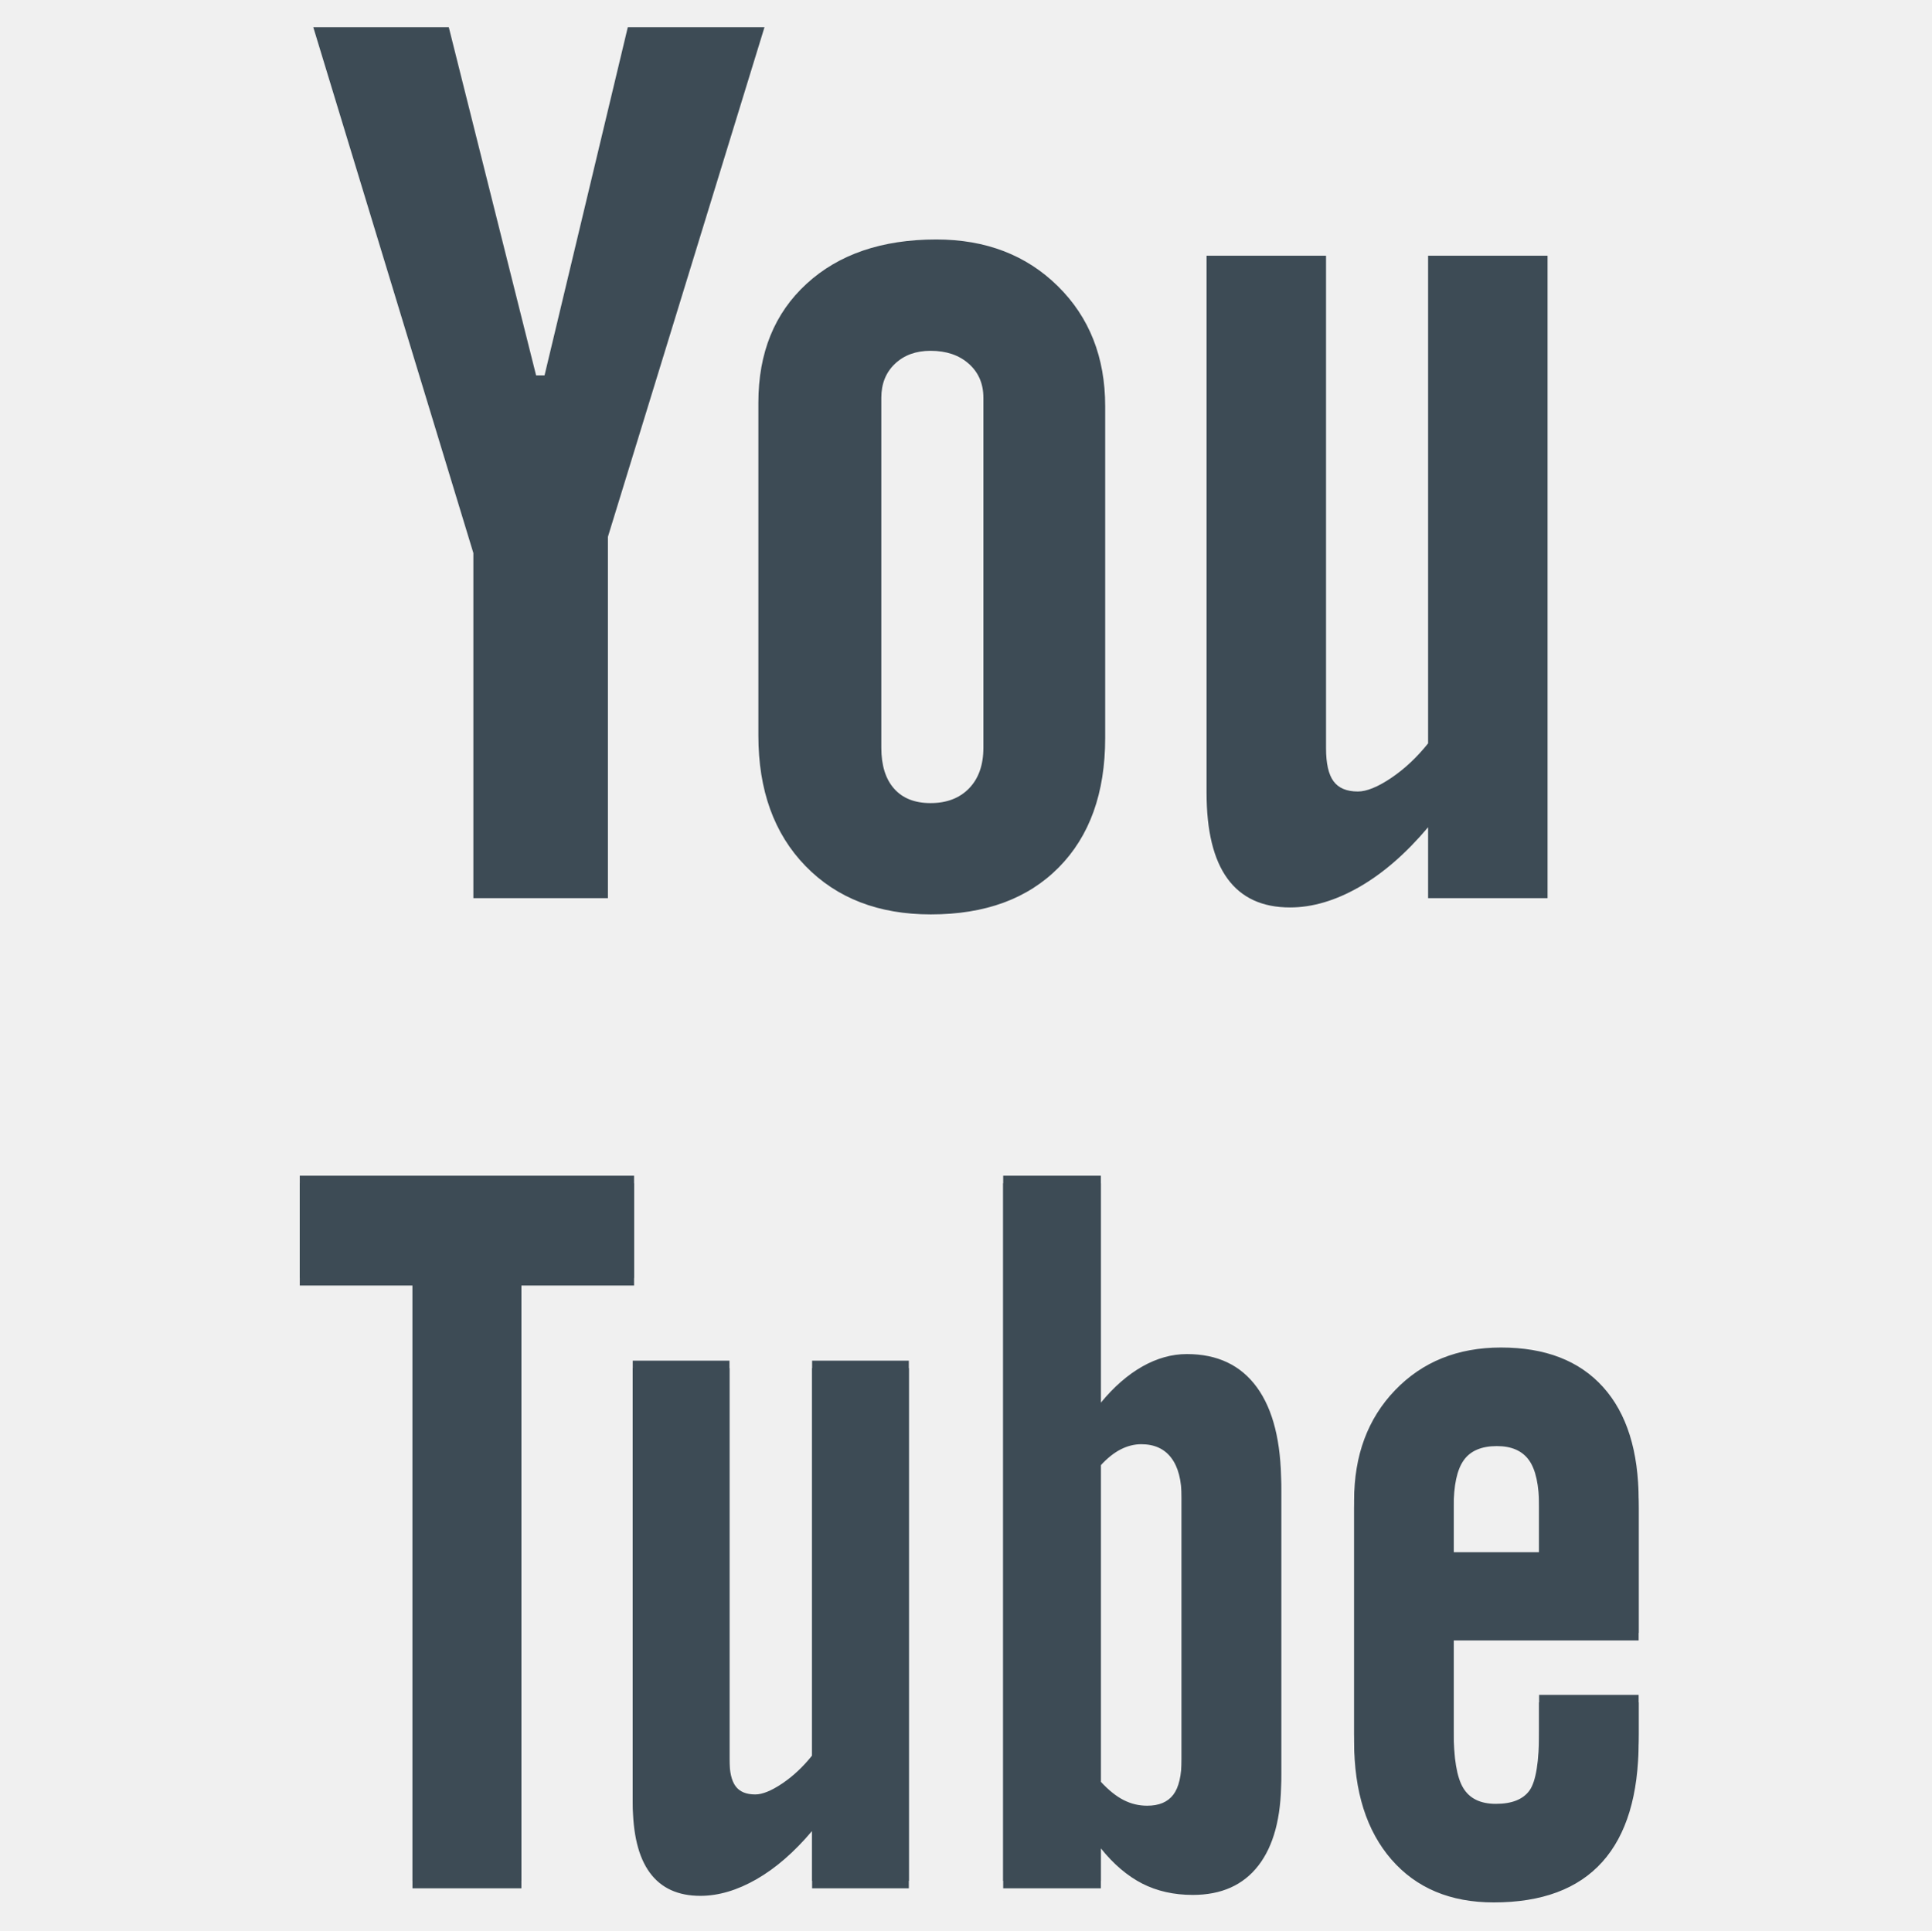
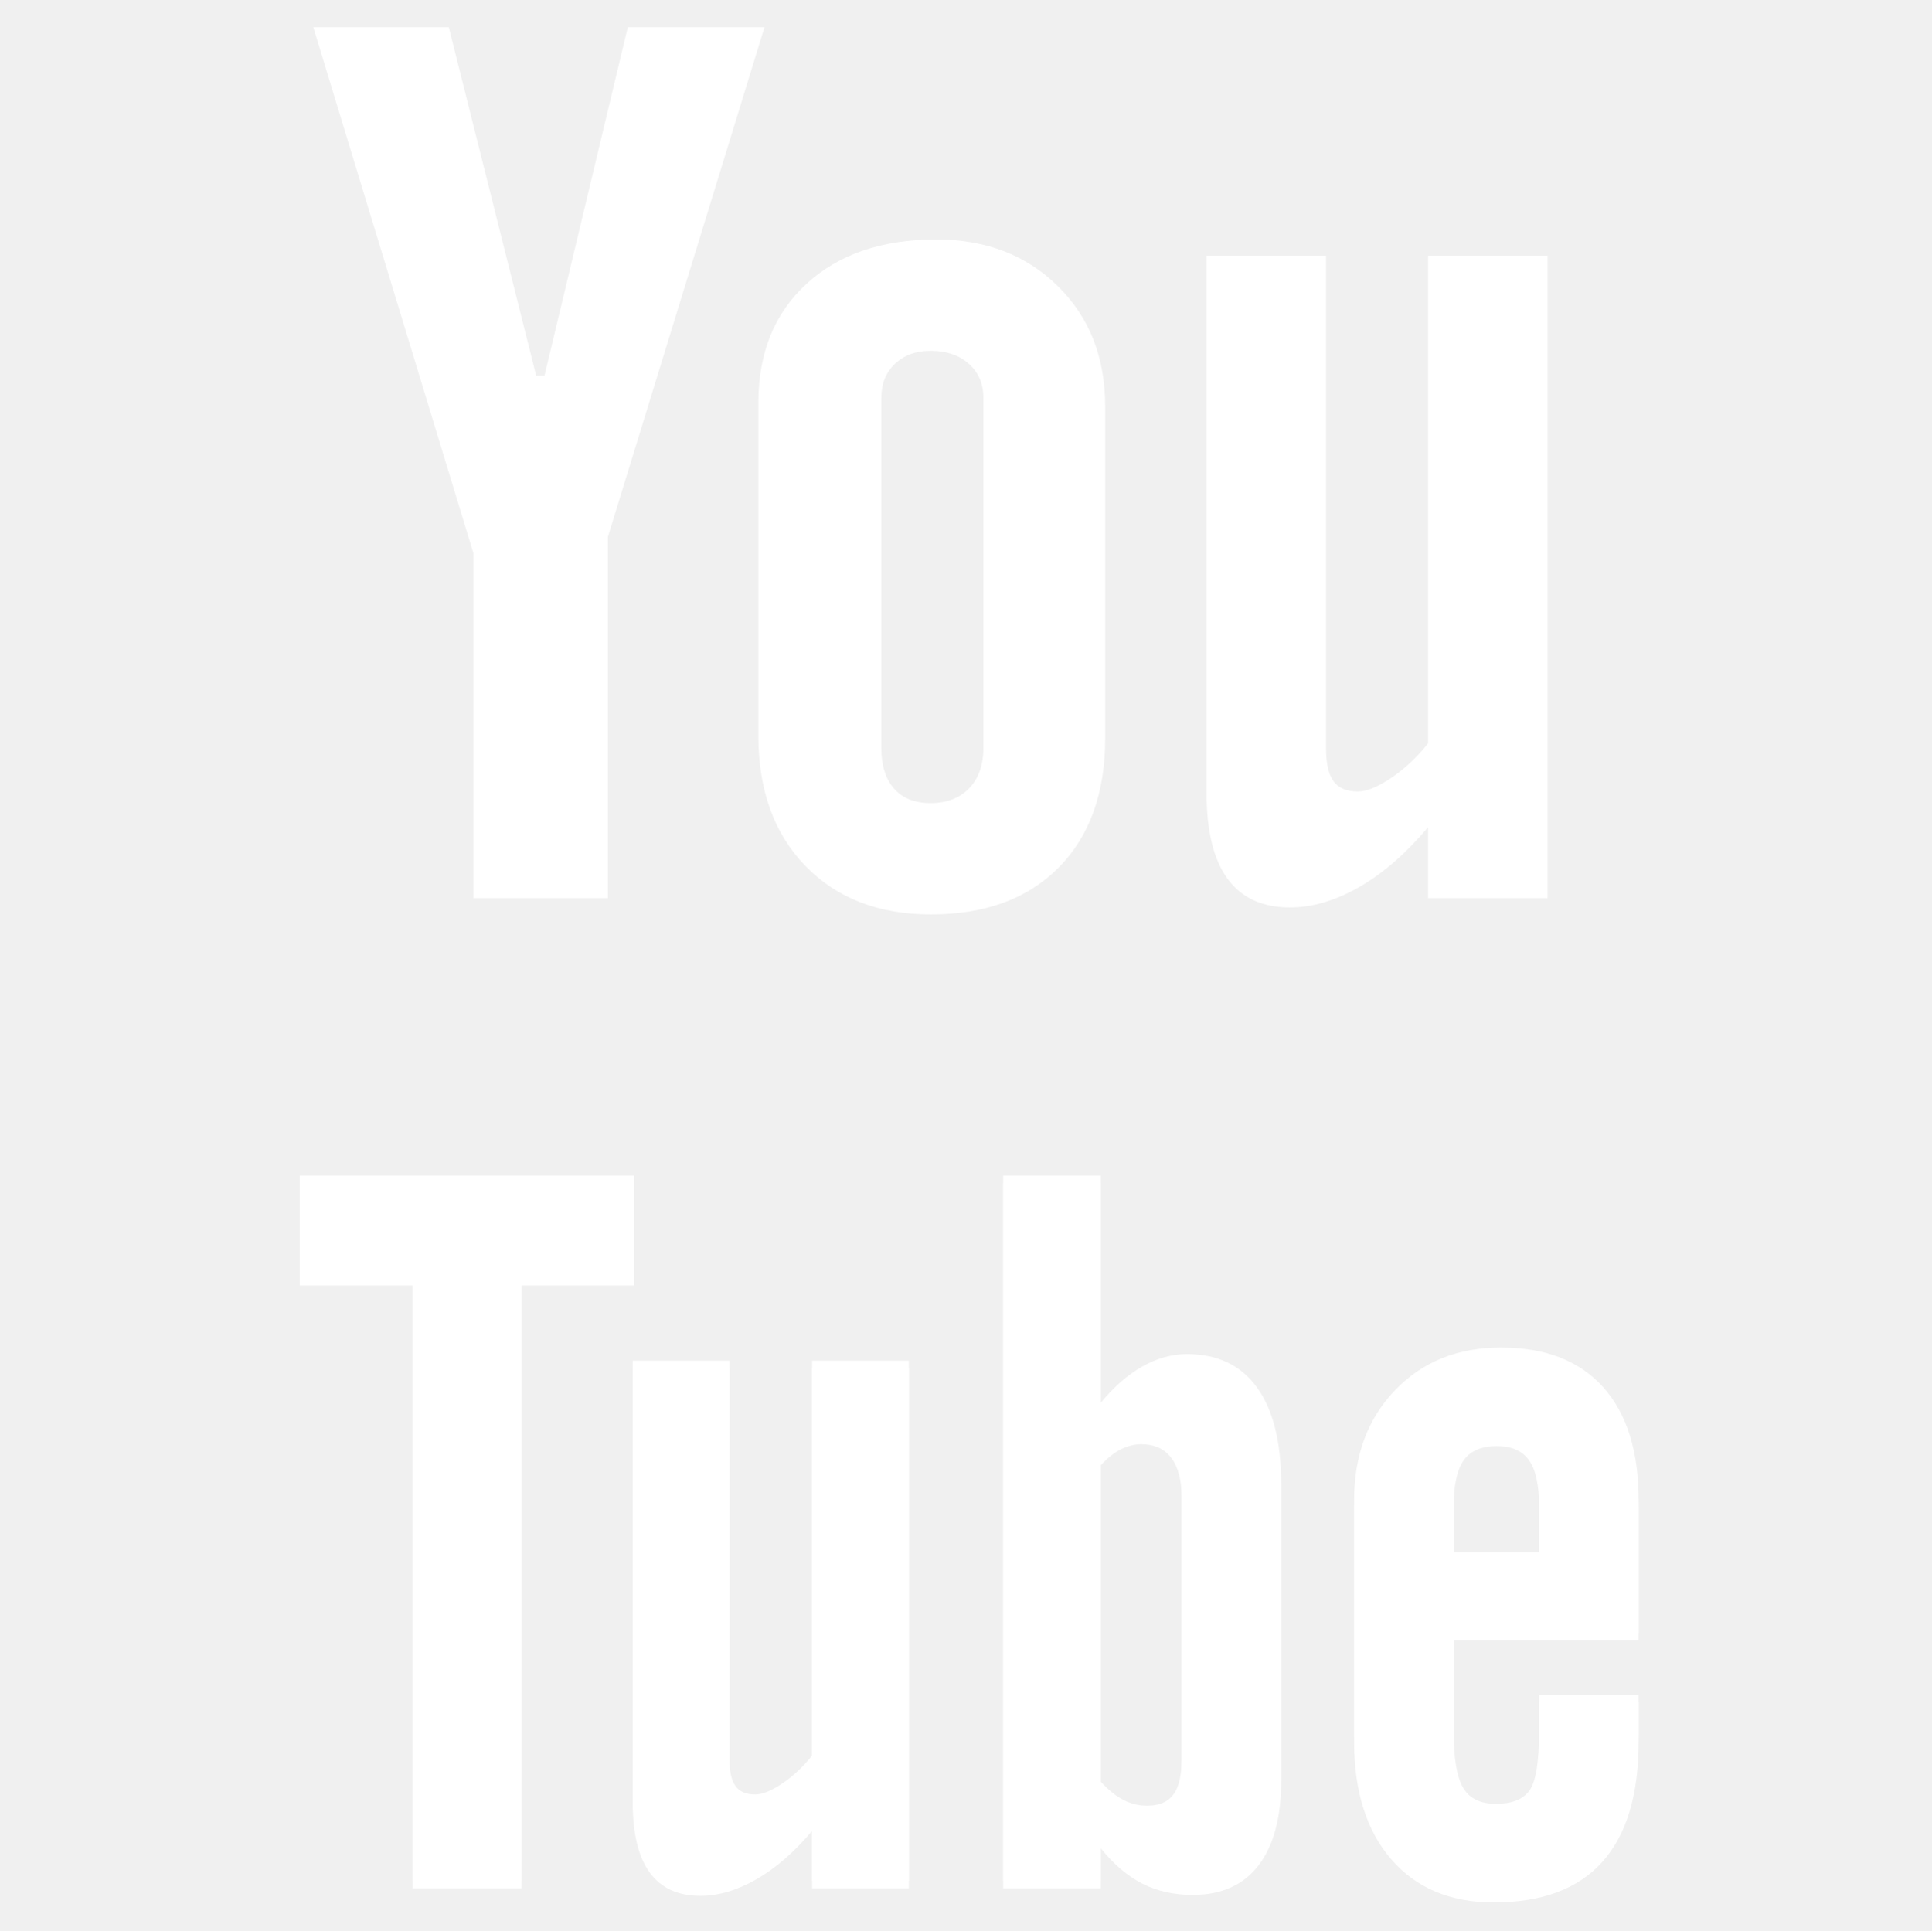
- <svg xmlns="http://www.w3.org/2000/svg" version="1.1" id="Layer_1" x="0px" y="0px" width="283.465px" height="283.464px" viewBox="0 0 283.465 283.464" enable-background="new 0 0 283.465 283.464" xml:space="preserve">
+ <svg xmlns="http://www.w3.org/2000/svg" version="1.1" x="0px" y="0px" width="283.465px" height="283.464px" viewBox="0 0 283.465 283.464" enable-background="new 0 0 283.465 283.464" xml:space="preserve">
  <g id="Facebook" display="none">
-     <path display="inline" fill="#FFFFFF" d="M82.732,100.532h27V88.283v-12v-2.001c0-11.55,0.298-29.4,8.698-40.449   c8.85-11.702,21-19.65,41.901-19.65c34.048,0,48.4,4.849,48.4,4.849l-6.75,40.001c0,0-11.25-3.251-21.75-3.251   s-19.9,3.75-19.9,14.25v4.25v14.001v12.249h43.048l-3,39.05h-40.048v135.7h-50.6v-135.7h-27v-39.05H82.732z" />
+     <path display="inline" fill="#FFFFFF" d="M82.732,100.532h27V88.283v-12v-2.001c0-11.55,0.298-29.4,8.698-40.449   c8.85-11.702,21-19.65,41.901-19.65c34.048,0,48.4,4.849,48.4,4.849l-6.75,40.001c0,0-11.25-3.251-21.75-3.251   s-19.9,3.75-19.9,14.25v4.25v14.001v12.249h43.048l-3,39.05h-40.048v135.7h-50.6v-135.7h-27V100.532L82.732,100.532z" />
  </g>
  <g id="Twitter" display="none">
    <path display="inline" fill="#FFFFFF" d="M270.232,67.508c-9.161,4.063-19.007,6.809-29.34,8.044   c10.546-6.322,18.646-16.333,22.461-28.263c-9.871,5.855-20.804,10.106-32.44,12.396c-9.318-9.928-22.595-16.131-37.288-16.131   c-28.212,0-51.085,22.872-51.085,51.084c0,4.003,0.451,7.903,1.322,11.642c-42.456-2.131-80.1-22.468-105.295-53.376   c-4.397,7.545-6.917,16.32-6.917,25.683c0,17.724,9.018,33.359,22.726,42.521c-8.374-0.266-16.251-2.564-23.138-6.391   c-0.005,0.214-0.005,0.427-0.005,0.643c0,24.751,17.609,45.398,40.978,50.092c-4.286,1.167-8.799,1.792-13.458,1.792   c-3.292,0-6.492-0.321-9.612-0.917c6.501,20.295,25.368,35.066,47.721,35.478c-17.483,13.702-39.51,21.868-63.445,21.868   c-4.124,0-8.189-0.241-12.186-0.715c22.607,14.494,49.46,22.954,78.309,22.954c93.965,0,145.349-77.844,145.349-145.351   c0-2.214-0.05-4.417-0.148-6.609C254.724,86.75,263.384,77.752,270.232,67.508z" />
  </g>
  <g id="YouTube">
    <g>
      <g>
-         <path fill="#3D4B55" d="M45.986,4h19.889l12.813,51.103h1.24L92.146,4h20.064L89.23,78.799v53.049H69.48V81.187L45.986,4z" />
-         <path fill="#3D4B55" d="M111.315,59.098c0-7.304,2.359-13.119,7.081-17.448c4.722-4.331,11.064-6.496,19.034-6.496     c7.256,0,13.202,2.284,17.836,6.849s6.953,10.44,6.953,17.629v48.709c0,8.073-2.278,14.406-6.82,19     c-4.543,4.595-10.801,6.891-18.767,6.891c-7.671,0-13.811-2.371-18.411-7.111c-4.604-4.741-6.906-11.12-6.906-19.132     C111.315,107.989,111.315,59.098,111.315,59.098z M129.36,109.755c0,2.598,0.622,4.6,1.872,6.014     c1.249,1.415,3.031,2.121,5.352,2.121c2.377,0,4.265-0.722,5.661-2.166c1.398-1.444,2.097-3.433,2.097-5.969V58.391     c0-2.061-0.716-3.726-2.143-4.992c-1.424-1.267-3.296-1.903-5.615-1.903c-2.141,0-3.879,0.636-5.218,1.903     c-1.339,1.266-2.006,2.931-2.006,4.992L129.36,109.755L129.36,109.755z" />
-         <path fill="#3D4B55" d="M227.15,37.538v94.31h-17.534v-10.411c-3.231,3.837-6.594,6.759-10.089,8.766     c-3.495,2.003-6.89,3.008-10.177,3.008c-4.054,0-7.112-1.401-9.168-4.21c-2.056-2.806-3.083-7.02-3.083-12.635V37.538h17.537     v72.295c0,2.237,0.364,3.853,1.1,4.854c0.734,1.001,1.924,1.502,3.57,1.502c1.294,0,2.919-0.663,4.89-1.986     c1.967-1.327,3.773-3.018,5.42-5.078V37.538H227.15z" />
+         <path fill="#FFFFFF" d="M45.986,4h19.889l12.813,51.103h1.24L92.146,4h20.064l-22.98,74.799v53.049h-19.75V81.187L45.986,4z" />
+         <path fill="#FFFFFF" d="M111.315,59.098c0-7.304,2.359-13.119,7.081-17.448c4.722-4.331,11.064-6.496,19.034-6.496     c7.256,0,13.202,2.284,17.836,6.849c4.634,4.565,6.953,10.44,6.953,17.629v48.709c0,8.073-2.278,14.406-6.82,19     c-4.543,4.595-10.801,6.891-18.767,6.891c-7.671,0-13.811-2.371-18.411-7.111c-4.604-4.741-6.906-11.12-6.906-19.132V59.098z      M129.36,109.755c0,2.598,0.622,4.6,1.872,6.014c1.249,1.415,3.031,2.121,5.352,2.121c2.377,0,4.265-0.722,5.661-2.166     c1.398-1.444,2.097-3.433,2.097-5.969V58.391c0-2.061-0.716-3.726-2.143-4.992c-1.424-1.267-3.296-1.903-5.615-1.903     c-2.141,0-3.879,0.636-5.218,1.903c-1.339,1.266-2.006,2.931-2.006,4.992V109.755z" />
+         <path fill="#FFFFFF" d="M227.15,37.538v94.31h-17.534v-10.411c-3.231,3.837-6.594,6.759-10.089,8.766     c-3.495,2.003-6.89,3.008-10.177,3.008c-4.054,0-7.112-1.401-9.168-4.21c-2.056-2.806-3.083-7.02-3.083-12.635V37.538h17.537     v72.295c0,2.237,0.364,3.853,1.1,4.854c0.734,1.001,1.924,1.502,3.57,1.502c1.294,0,2.919-0.663,4.89-1.986     c1.967-1.327,3.773-3.018,5.42-5.078V37.538H227.15z" />
      </g>
      <g>
-         <path fill="#3D4B55" d="M93.069,172.587H44v15.024h16.541V276.1H76.53v-88.488h16.539V172.587z M119.201,257.701     c-1.331,1.672-2.795,3.04-4.388,4.112c-1.594,1.072-2.912,1.606-3.961,1.606c-1.331,0-2.295-0.403-2.889-1.216     c-0.594-0.806-0.892-2.116-0.892-3.927V199.74H92.876v63.823c0,4.548,0.832,7.955,2.497,10.232     c1.664,2.271,4.14,3.406,7.42,3.406c2.664,0,5.41-0.813,8.238-2.433c2.833-1.626,5.554-3.991,8.17-7.098v8.429h14.197v-76.36     h-14.197V257.701z M174.209,198.774c-2.201,0-4.377,0.607-6.532,1.82c-2.149,1.217-4.179,2.984-6.092,5.314v-33.321h-14.336     V276.1h14.336v-5.869c1.865,2.324,3.887,4.044,6.06,5.16c2.176,1.116,4.65,1.674,7.425,1.674c4.206,0,7.421-1.439,9.646-4.32     c2.221-2.88,3.335-7.037,3.335-12.466v-42.361c0-6.237-1.185-10.99-3.553-14.251     C182.132,200.409,178.701,198.774,174.209,198.774z M173.439,258.202c0,2.435-0.412,4.191-1.229,5.263     c-0.819,1.074-2.095,1.609-3.83,1.609c-1.206,0-2.35-0.272-3.435-0.822c-1.086-0.546-2.207-1.442-3.36-2.685v-47.584     c0.965-1.05,1.938-1.823,2.928-2.325c0.986-0.5,1.987-0.753,2.998-0.753c1.924,0,3.397,0.668,4.408,2.006     c1.016,1.335,1.521,3.29,1.521,5.865L173.439,258.202L173.439,258.202z M240.521,239.712v-19.441     c0-7.248-1.743-12.801-5.229-16.665c-3.485-3.863-8.477-5.794-14.973-5.794c-6.352,0-11.535,2.087-15.543,6.258     c-4.016,4.172-6.021,9.572-6.021,16.201v34.272c0,7.352,1.83,13.126,5.482,17.326c3.652,4.197,8.656,6.298,15.009,6.298     c7.068,0,12.381-1.983,15.939-5.943s5.335-9.855,5.335-17.681v-5.734h-14.609v5.305c0,4.493-0.469,7.4-1.406,8.715     c-0.939,1.312-2.584,1.97-4.935,1.97c-2.265,0-3.86-0.772-4.798-2.331c-0.938-1.552-1.406-4.338-1.406-8.354v-14.401h27.155     V239.712z M213.367,220.128c0-3.195,0.492-5.485,1.48-6.87c0.983-1.387,2.605-2.078,4.864-2.078c2.162,0,3.734,0.691,4.722,2.078     c0.984,1.385,1.479,3.675,1.479,6.87v7.732h-12.545V220.128z" />
-         <path fill="#3D4B55" d="M93.069,173.69H44v15.024h16.541v88.487H76.53v-88.487h16.539V173.69z M119.201,258.805     c-1.331,1.669-2.795,3.041-4.388,4.111c-1.594,1.071-2.912,1.605-3.961,1.605c-1.331,0-2.295-0.403-2.889-1.213     s-0.892-2.119-0.892-3.931V200.84H92.876v63.828c0,4.545,0.832,7.956,2.497,10.228c1.664,2.273,4.14,3.408,7.42,3.408     c2.664,0,5.41-0.812,8.238-2.432c2.833-1.626,5.554-3.993,8.17-7.098v8.427h14.197V200.84h-14.197V258.805z M174.209,199.878     c-2.201,0-4.377,0.604-6.532,1.817c-2.149,1.216-4.179,2.988-6.092,5.316V173.69h-14.336v103.512h14.336v-5.868     c1.865,2.324,3.887,4.044,6.06,5.163c2.176,1.112,4.65,1.671,7.425,1.671c4.206,0,7.421-1.437,9.646-4.322     c2.221-2.879,3.335-7.035,3.335-12.463V219.02c0-6.236-1.185-10.989-3.553-14.247     C182.132,201.512,178.701,199.878,174.209,199.878z M173.439,259.307c0,2.432-0.412,4.188-1.229,5.261     c-0.819,1.072-2.095,1.608-3.83,1.608c-1.206,0-2.35-0.272-3.435-0.821c-1.086-0.547-2.207-1.444-3.36-2.687v-47.583     c0.965-1.05,1.938-1.825,2.928-2.328c0.986-0.497,1.987-0.75,2.998-0.75c1.924,0,3.397,0.669,4.408,2.006     c1.016,1.336,1.521,3.29,1.521,5.864L173.439,259.307L173.439,259.307z M240.521,240.813v-19.439     c0-7.247-1.743-12.801-5.229-16.667c-3.485-3.862-8.477-5.793-14.973-5.793c-6.352,0-11.535,2.087-15.543,6.259     c-4.016,4.174-6.021,9.572-6.021,16.201v34.272c0,7.352,1.83,13.126,5.482,17.326c3.652,4.197,8.656,6.298,15.009,6.298     c7.068,0,12.381-1.981,15.939-5.943c3.558-3.957,5.335-9.853,5.335-17.681v-5.736h-14.609v5.306c0,4.497-0.469,7.402-1.406,8.714     c-0.939,1.314-2.584,1.97-4.935,1.97c-2.265,0-3.86-0.772-4.798-2.33c-0.938-1.551-1.406-4.337-1.406-8.354v-14.402h27.155     V240.813z M213.367,221.23c0-3.196,0.492-5.484,1.48-6.869c0.983-1.386,2.605-2.078,4.864-2.078c2.162,0,3.734,0.692,4.722,2.078     c0.984,1.385,1.479,3.673,1.479,6.869v7.731h-12.545V221.23z" />
+         <path fill="#FFFFFF" d="M93.069,172.587H44v15.024h16.541V276.1H76.53v-88.488h16.539V172.587z M119.201,257.701     c-1.331,1.672-2.795,3.04-4.388,4.112c-1.594,1.072-2.912,1.606-3.961,1.606c-1.331,0-2.295-0.403-2.889-1.216     c-0.594-0.806-0.892-2.116-0.892-3.927V199.74H92.876v63.823c0,4.548,0.832,7.955,2.497,10.232     c1.664,2.271,4.14,3.406,7.42,3.406c2.664,0,5.41-0.813,8.238-2.433c2.833-1.626,5.554-3.991,8.17-7.098v8.429h14.197v-76.36     h-14.197V257.701z M174.209,198.774c-2.201,0-4.377,0.607-6.532,1.82c-2.149,1.217-4.179,2.984-6.092,5.314v-33.321h-14.336     V276.1h14.336v-5.869c1.865,2.324,3.887,4.044,6.06,5.16c2.176,1.116,4.65,1.674,7.425,1.674c4.206,0,7.421-1.439,9.646-4.32     c2.221-2.88,3.335-7.037,3.335-12.466v-42.361c0-6.237-1.185-10.99-3.553-14.251     C182.132,200.409,178.701,198.774,174.209,198.774z M173.439,258.202c0,2.435-0.412,4.191-1.229,5.263     c-0.819,1.074-2.095,1.609-3.83,1.609c-1.206,0-2.35-0.272-3.435-0.822c-1.086-0.546-2.207-1.442-3.36-2.685v-47.584     c0.965-1.05,1.938-1.823,2.928-2.325c0.986-0.5,1.987-0.753,2.998-0.753c1.924,0,3.397,0.668,4.408,2.006     c1.016,1.335,1.521,3.29,1.521,5.865V258.202z M240.521,239.712v-19.441c0-7.248-1.743-12.801-5.229-16.665     c-3.485-3.863-8.477-5.794-14.973-5.794c-6.352,0-11.535,2.087-15.543,6.258c-4.016,4.172-6.021,9.572-6.021,16.201v34.272     c0,7.352,1.83,13.126,5.482,17.326c3.652,4.197,8.656,6.298,15.009,6.298c7.068,0,12.381-1.983,15.939-5.943     c3.558-3.96,5.335-9.855,5.335-17.681v-5.734h-14.609v5.305c0,4.493-0.469,7.4-1.406,8.715c-0.939,1.312-2.584,1.97-4.935,1.97     c-2.265,0-3.86-0.772-4.798-2.331c-0.938-1.552-1.406-4.338-1.406-8.354v-14.401H240.521z M213.367,220.128     c0-3.195,0.492-5.485,1.48-6.87c0.983-1.387,2.605-2.078,4.864-2.078c2.162,0,3.734,0.691,4.722,2.078     c0.984,1.385,1.479,3.675,1.479,6.87v7.732h-12.545V220.128z" />
+         <path fill="#FFFFFF" d="M93.069,173.69H44v15.024h16.541v88.487H76.53v-88.487h16.539V173.69z M119.201,258.805     c-1.331,1.669-2.795,3.041-4.388,4.111c-1.594,1.071-2.912,1.605-3.961,1.605c-1.331,0-2.295-0.403-2.889-1.213     s-0.892-2.119-0.892-3.931V200.84H92.876v63.828c0,4.545,0.832,7.956,2.497,10.228c1.664,2.273,4.14,3.408,7.42,3.408     c2.664,0,5.41-0.812,8.238-2.432c2.833-1.626,5.554-3.993,8.17-7.098v8.427h14.197V200.84h-14.197V258.805z M174.209,199.878     c-2.201,0-4.377,0.604-6.532,1.817c-2.149,1.216-4.179,2.988-6.092,5.316V173.69h-14.336v103.512h14.336v-5.868     c1.865,2.324,3.887,4.044,6.06,5.163c2.176,1.112,4.65,1.671,7.425,1.671c4.206,0,7.421-1.437,9.646-4.322     c2.221-2.879,3.335-7.035,3.335-12.463v-42.363c0-6.236-1.185-10.989-3.553-14.247     C182.132,201.512,178.701,199.878,174.209,199.878z M173.439,259.307c0,2.432-0.412,4.188-1.229,5.261     c-0.819,1.072-2.095,1.608-3.83,1.608c-1.206,0-2.35-0.272-3.435-0.821c-1.086-0.547-2.207-1.444-3.36-2.687v-47.583     c0.965-1.05,1.938-1.825,2.928-2.328c0.986-0.497,1.987-0.75,2.998-0.75c1.924,0,3.397,0.669,4.408,2.006     c1.016,1.336,1.521,3.29,1.521,5.864V259.307z M240.521,240.813v-19.439c0-7.247-1.743-12.801-5.229-16.667     c-3.485-3.862-8.477-5.793-14.973-5.793c-6.352,0-11.535,2.087-15.543,6.259c-4.016,4.174-6.021,9.572-6.021,16.201v34.272     c0,7.352,1.83,13.126,5.482,17.326c3.652,4.197,8.656,6.298,15.009,6.298c7.068,0,12.381-1.981,15.939-5.943     c3.558-3.957,5.335-9.853,5.335-17.681v-5.736h-14.609v5.306c0,4.497-0.469,7.402-1.406,8.714     c-0.939,1.314-2.584,1.97-4.935,1.97c-2.265,0-3.86-0.772-4.798-2.33c-0.938-1.551-1.406-4.337-1.406-8.354v-14.402H240.521z      M213.367,221.23c0-3.196,0.492-5.484,1.48-6.869c0.983-1.386,2.605-2.078,4.864-2.078c2.162,0,3.734,0.692,4.722,2.078     c0.984,1.385,1.479,3.673,1.479,6.869v7.731h-12.545V221.23z" />
      </g>
    </g>
  </g>
</svg>
